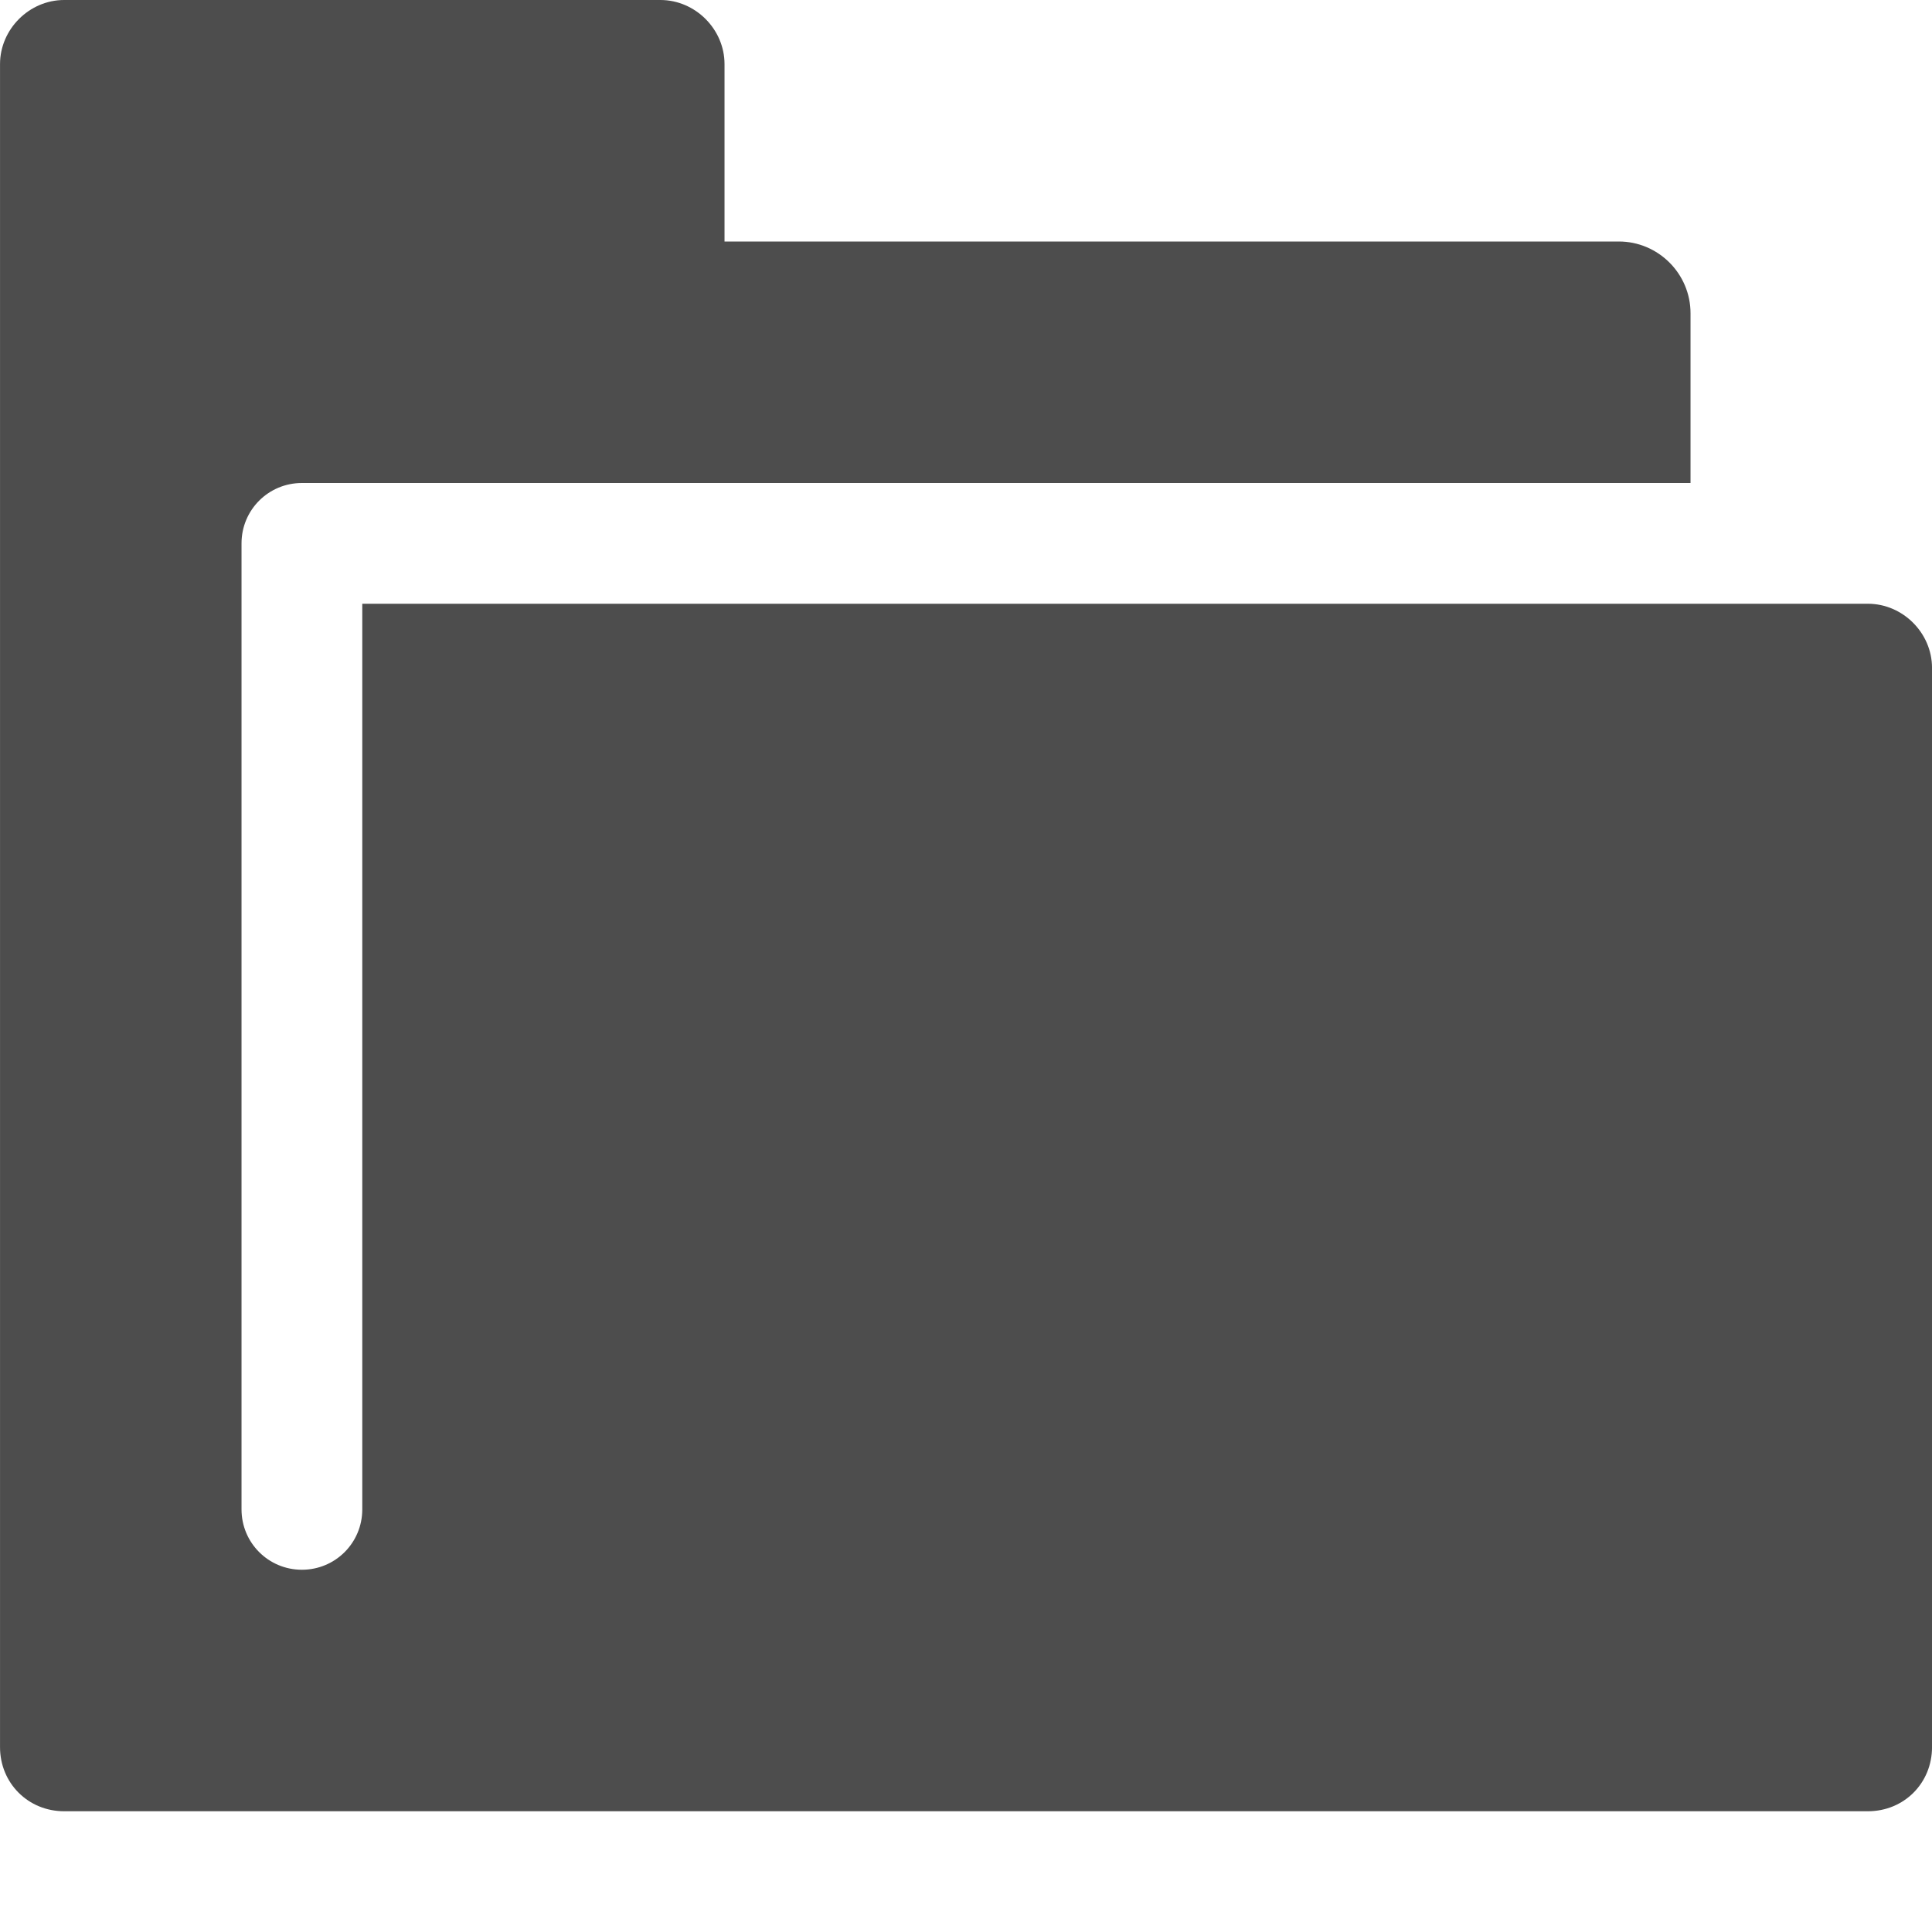
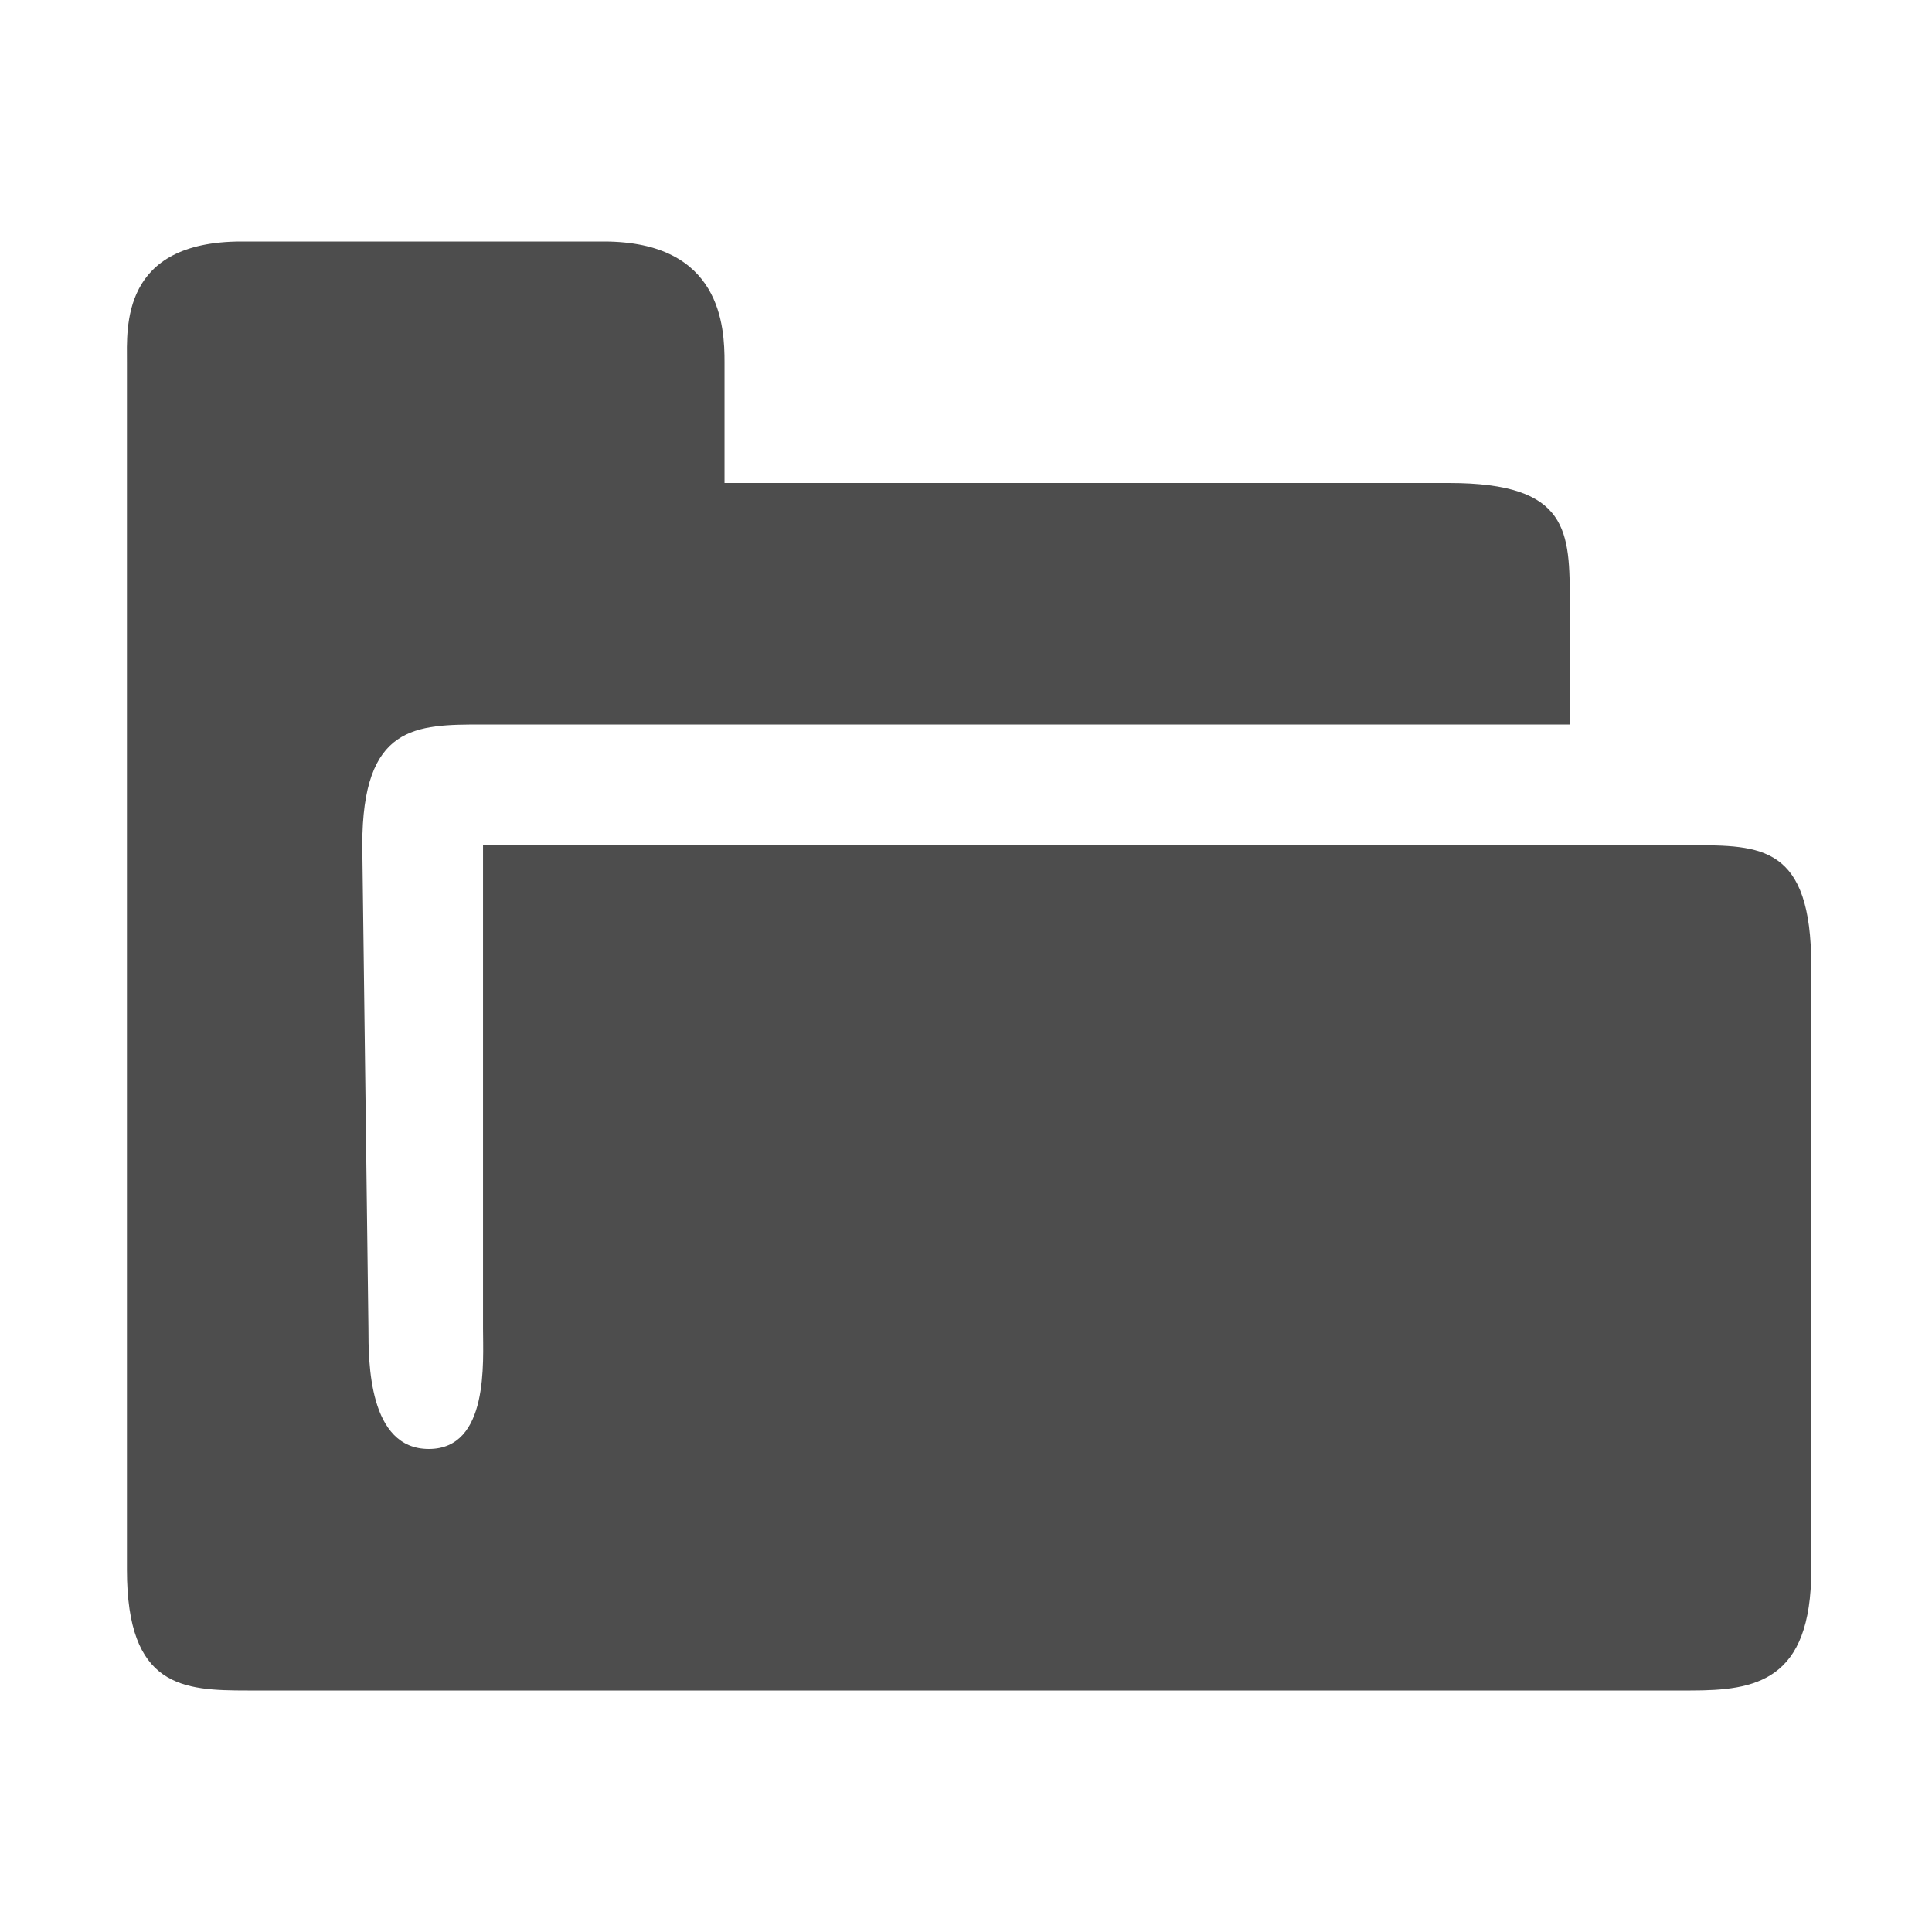
<svg xmlns="http://www.w3.org/2000/svg" id="svg7384" version="1.1" height="16" width="16">
  <defs id="defs7386" />
  <g transform="translate(-260,-518)" id="layer9" style="display:inline" />
  <g transform="translate(-260,-518)" id="layer10" />
  <g transform="translate(-260,-518)" id="layer11" />
  <g transform="translate(-260,-518)" id="layer13" />
  <g transform="translate(-260,-518)" id="layer14" />
  <g transform="translate(-260,-518)" id="layer15" />
  <g style="display:inline" transform="translate(-227.9998,-997)" id="g5514">
    <g id="g5516">
      <rect style="color:#bebebe;fill:none;stroke:none;stroke-width:2;marker:none;visibility:visible;display:inline;overflow:visible;enable-background:accumulate" id="rect5518" width="16" height="16" x="228" y="996" />
    </g>
  </g>
  <g id="g4958" transform="translate(-207.9998,-997)" style="display:inline">
-     <path id="rect3845" d="m 208.531,997 c -0.289,0 -0.531,0.242 -0.531,0.531 l 0,13.938 c 0,0.298 0.233,0.531 0.531,0.531 l 14.938,0 c 0.299,0 0.531,-0.233 0.531,-0.531 l 0,-8.938 c 0,-0.289 -0.242,-0.531 -0.531,-0.531 l -12.469,0 0,7.5 c 0,0.277 -0.223,0.5 -0.5,0.5 -0.277,0 -0.5,-0.223 -0.5,-0.5 l 0,-8 c 0,-0.277 0.223,-0.5 0.5,-0.5 l 2.969,0 8.531,0 0,-1.406 c 0,-0.327 -0.267,-0.594 -0.594,-0.594 l -7.406,0 0,-1.469 C 214,997.242 213.758,997 213.469,997 z" style="fill:#4d4d4d;fill-opacity:1;stroke:none;display:inline" />
+     <path id="rect3845" d="m 210,999 c -1.001,0 -0.949,0.711 -0.949,1 l 0,10 c 0,0.977 0.464,1 1,1 l 11.949,0 c 0.536,0 1,-0.074 1,-1 l 0,-5 c 0,-1 -0.414,-1 -1,-1 l -10,0 0,4 c 0,0.277 0.051,1 -0.449,1 -0.5,0 -0.5,-0.723 -0.5,-1 l -0.051,-4 c 0,-1 0.443,-1 1,-1 l 1.469,0 7.531,0 0,-1 c 0,-0.598 0,-1 -1,-1 l -6,0 0,-1 c 0,-0.289 -0.024,-1 -1,-1 z" style="fill:#4d4d4d;fill-opacity:1;stroke:none;display:inline" />
    <rect y="996" x="208" height="16" width="16" id="rect14152" style="color:#bebebe;fill:none;stroke:none;stroke-width:2;marker:none;visibility:visible;display:inline;overflow:visible;enable-background:accumulate" />
  </g>
</svg>
